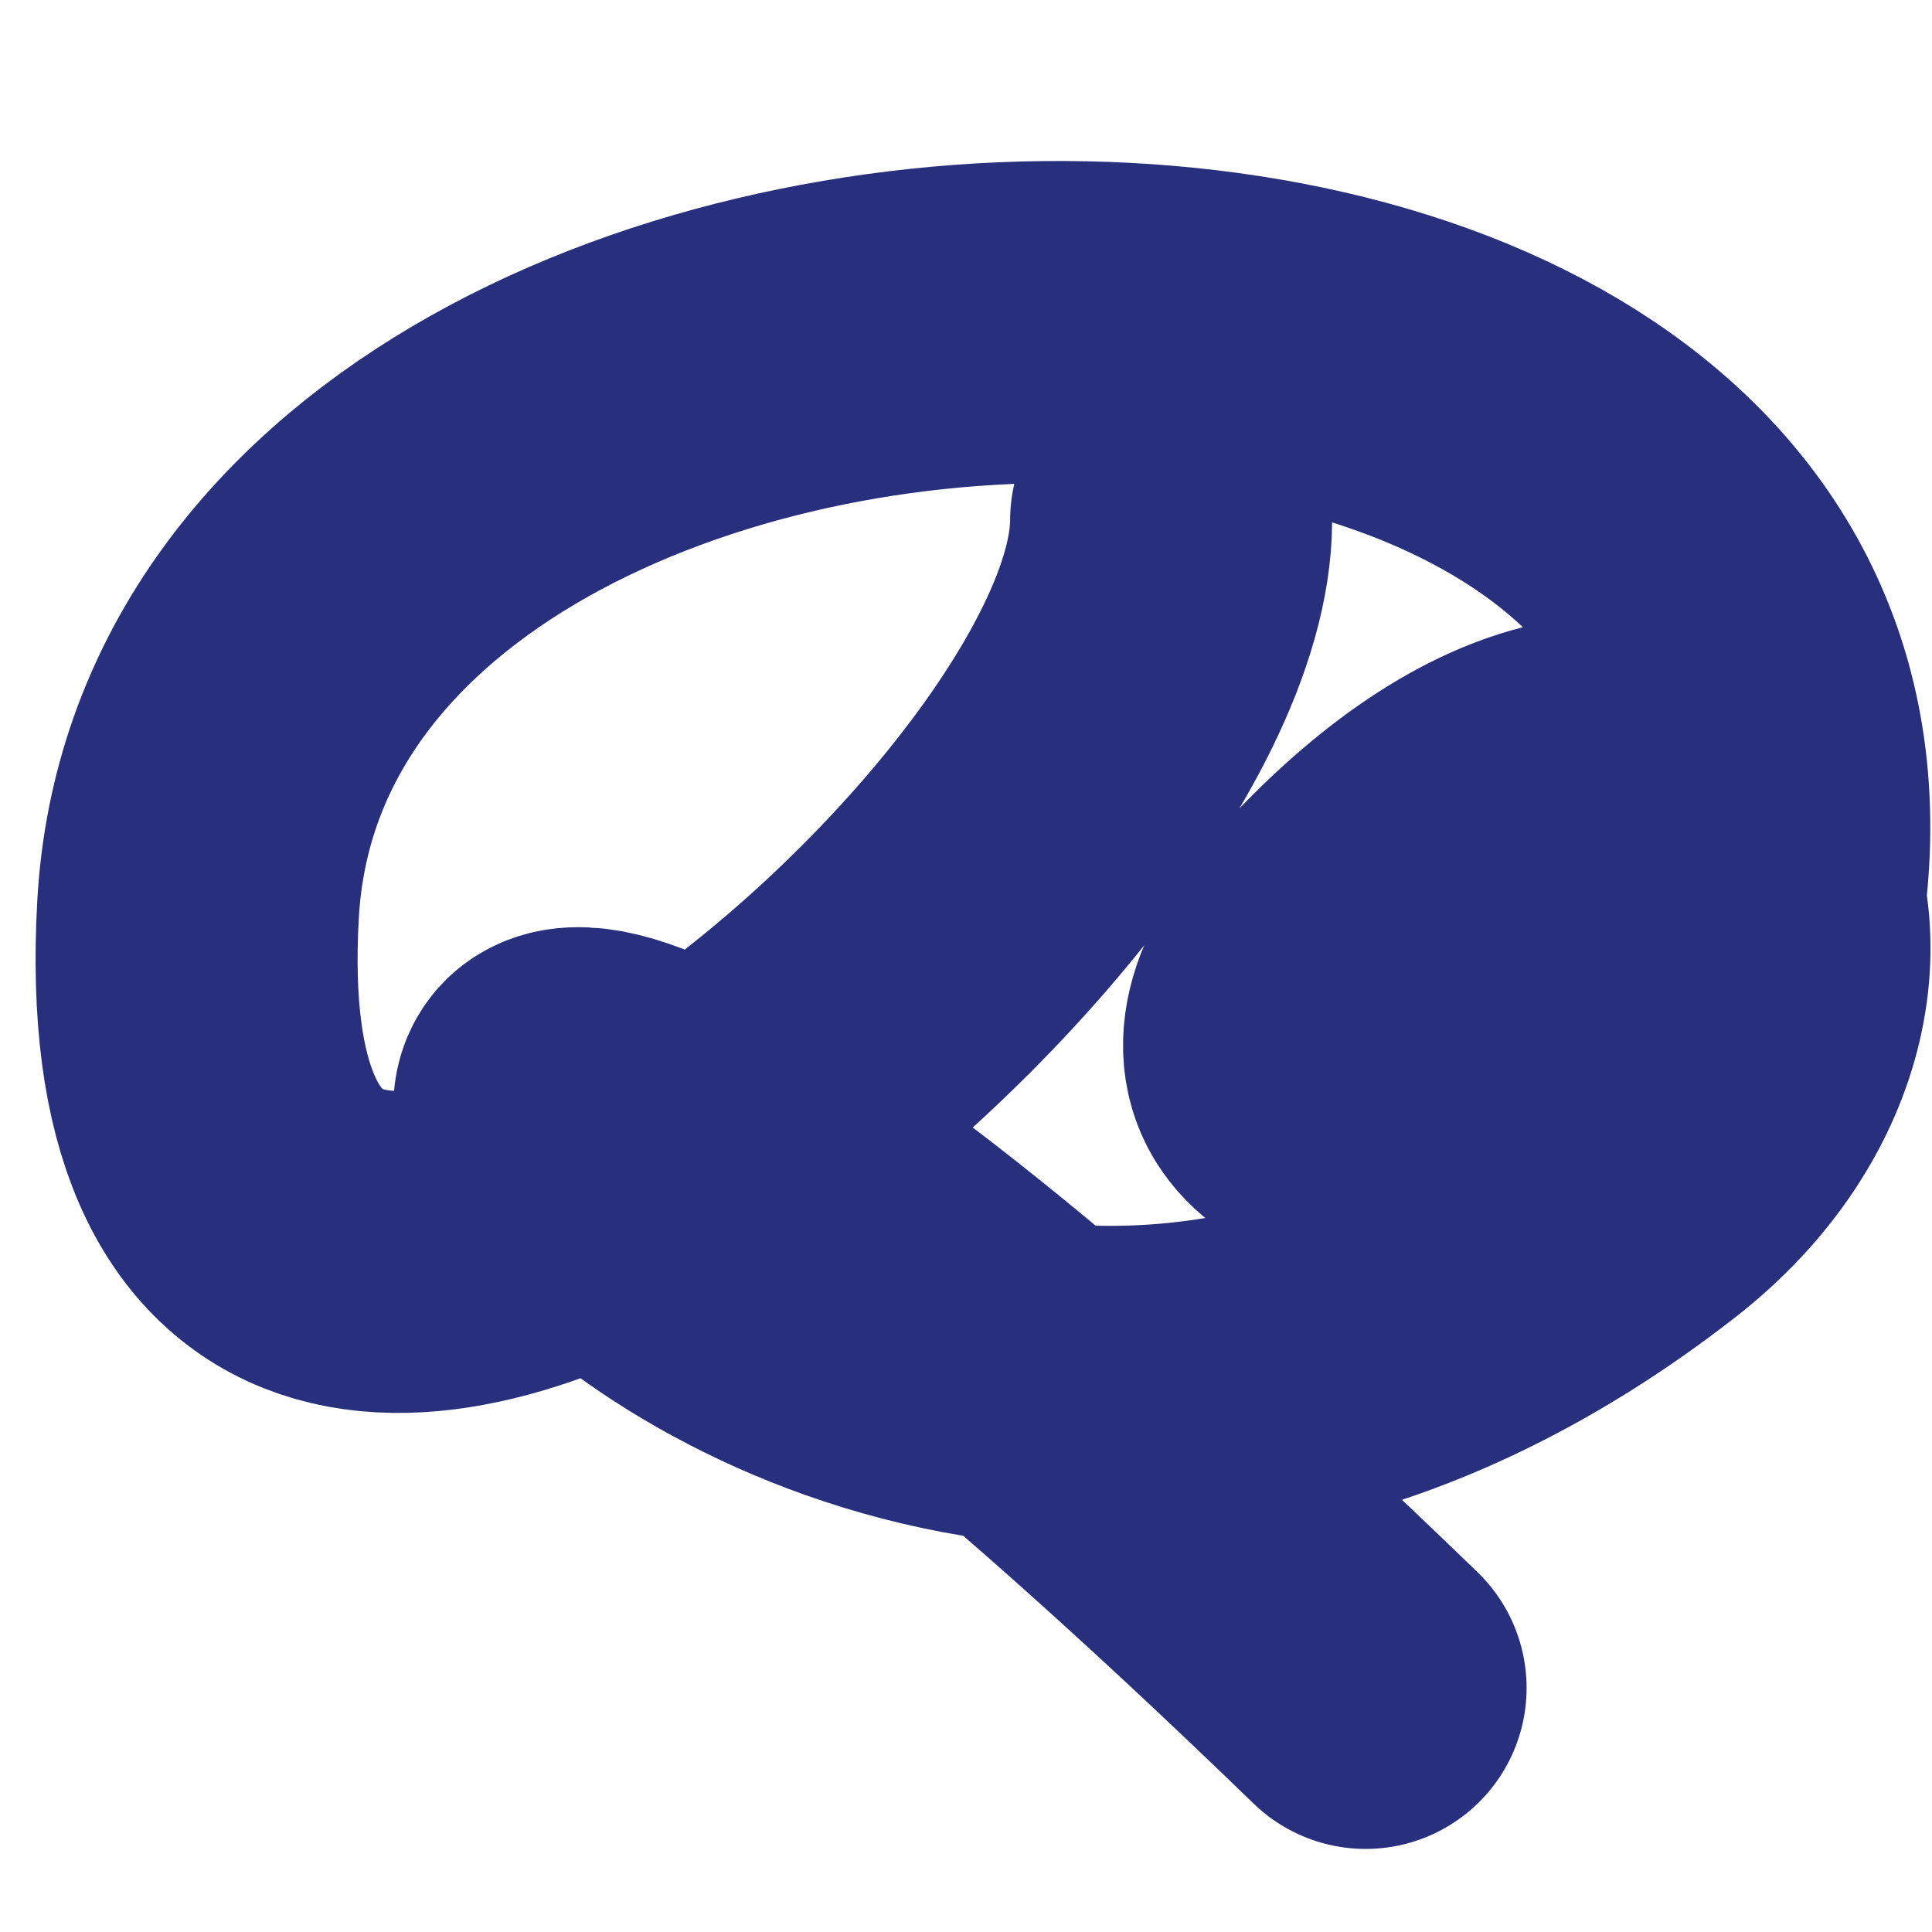
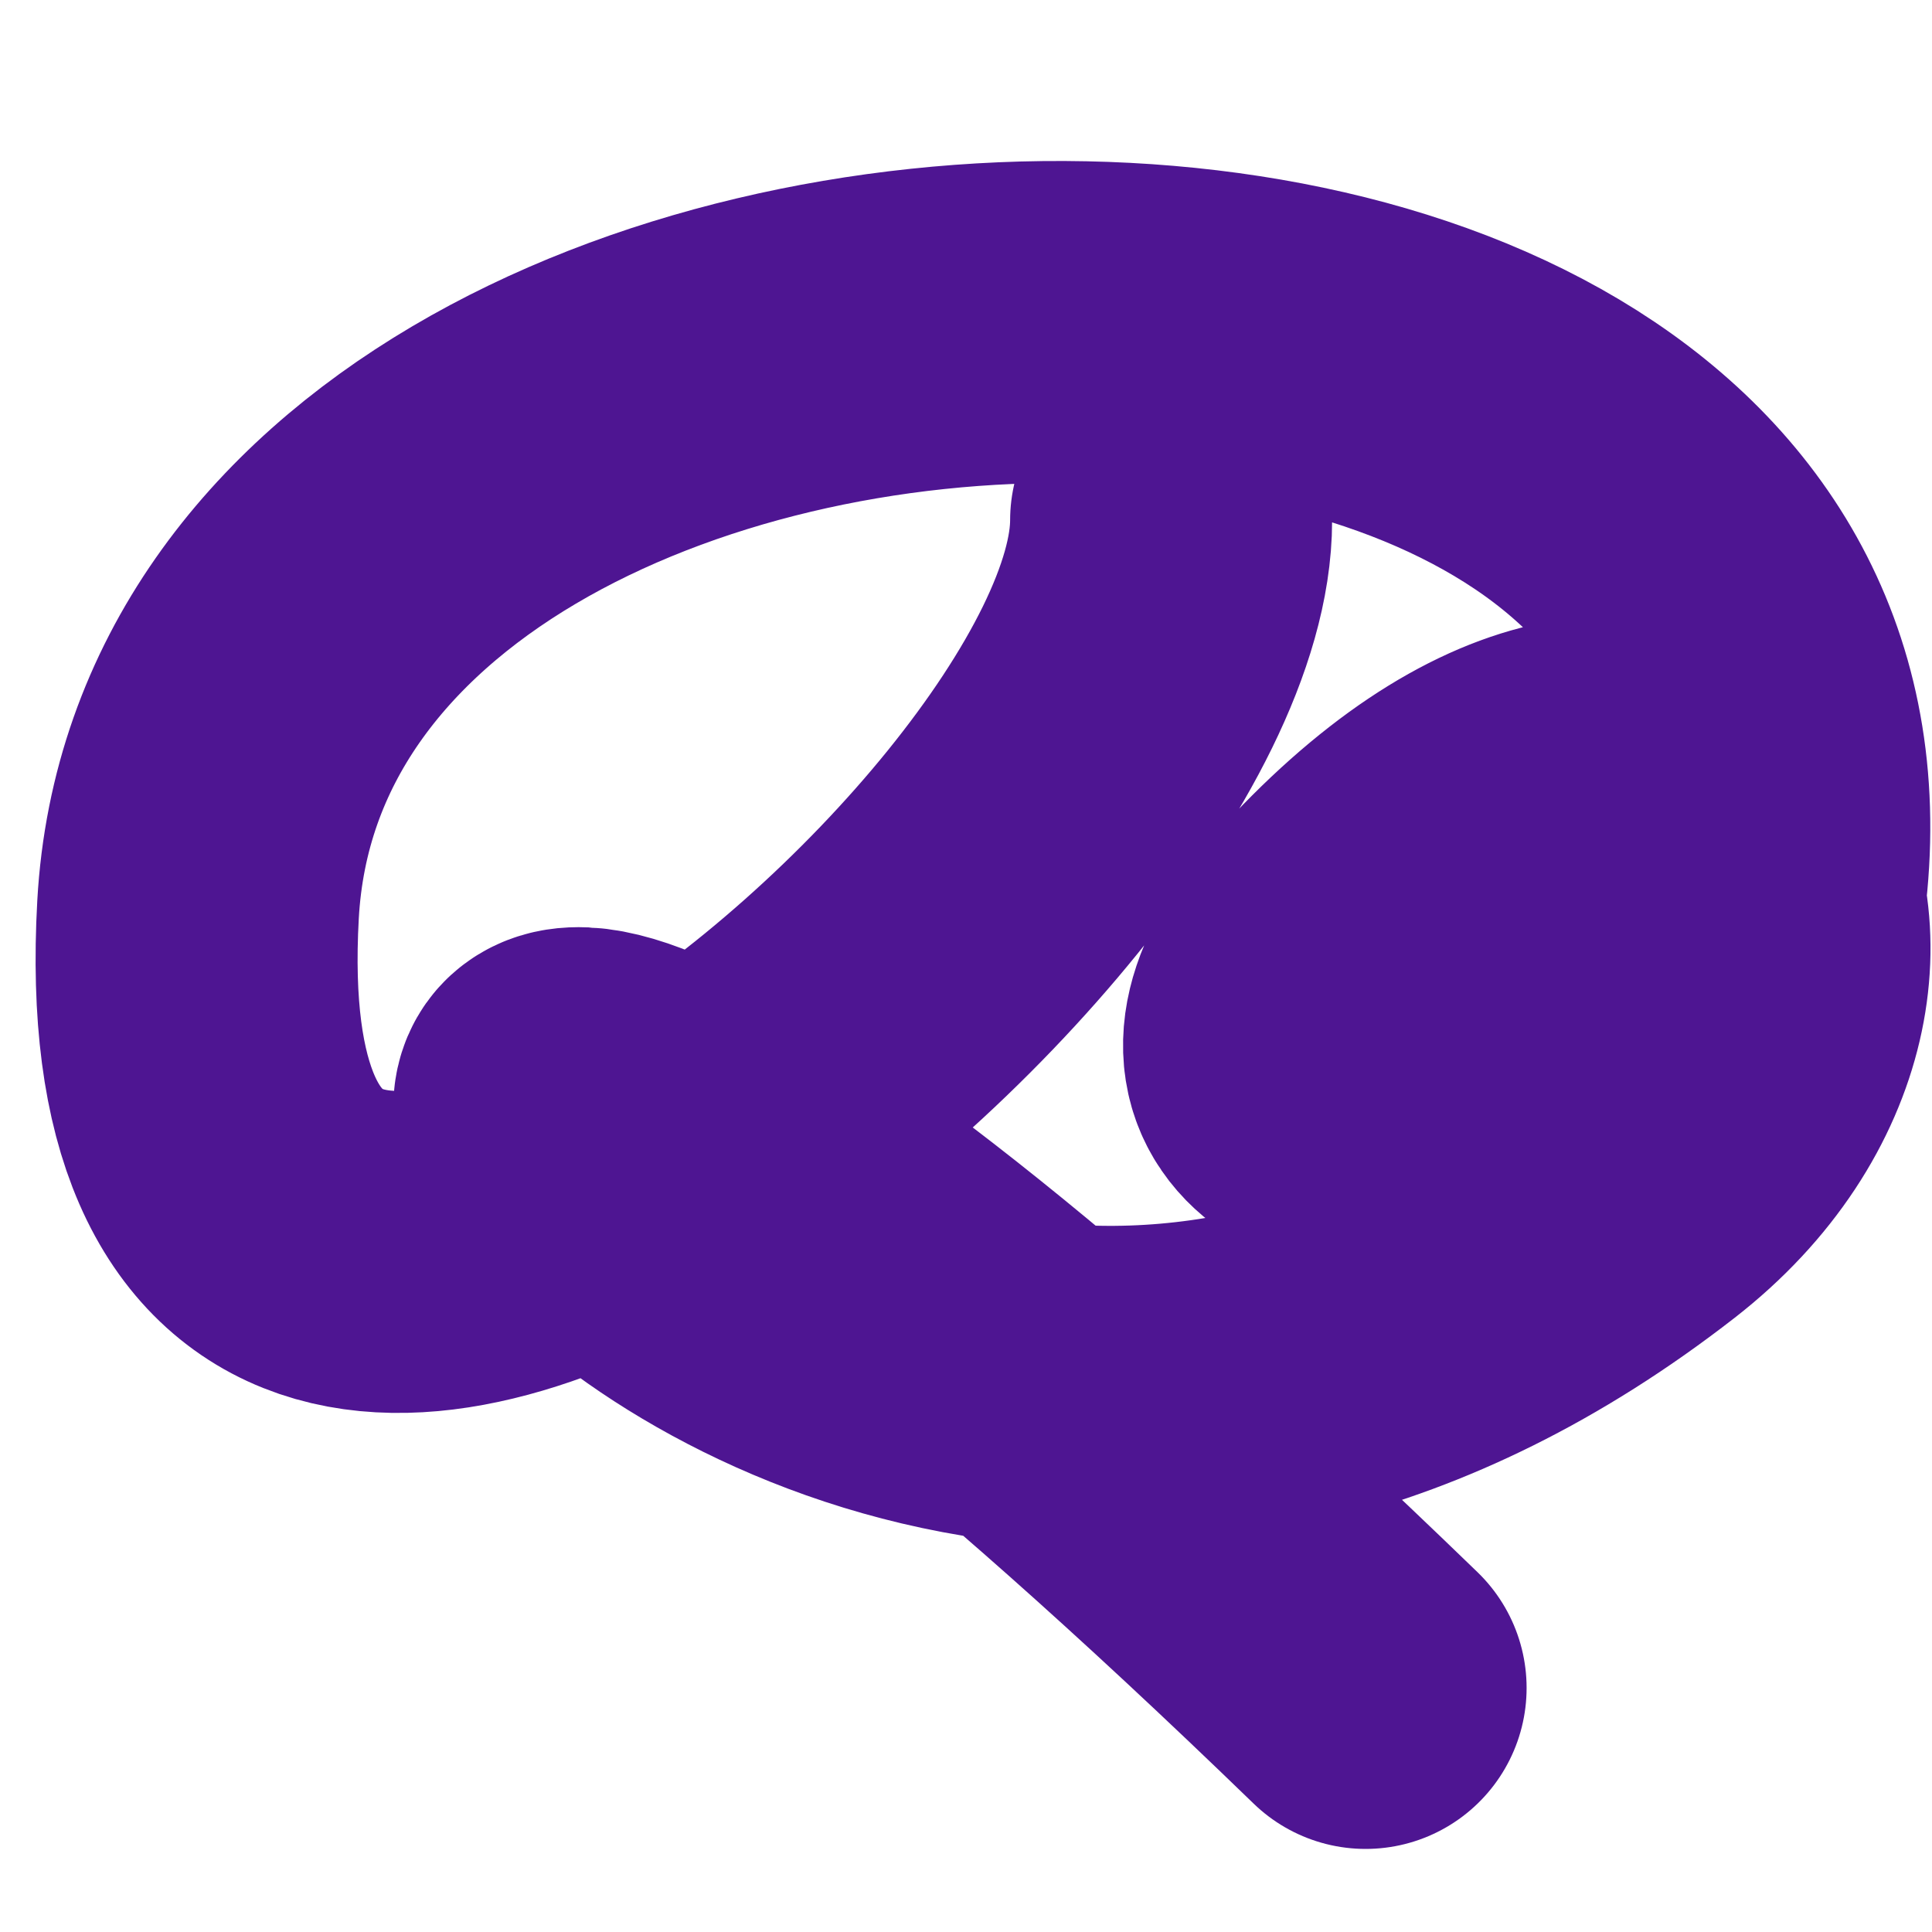
<svg xmlns="http://www.w3.org/2000/svg" width="0.375em" height="0.375em" viewBox="0 0 6 6" fill="none">
-   <path d="M4.241 5.242C-0.326 0.817 2.157 5.972 5.08 3.698C5.972 3.004 5.304 1.762 4.241 2.825C3.299 3.767 5.278 3.578 5.416 3.093C6.209 0.318 0.751 0.378 0.615 2.825C0.476 5.33 3.637 2.774 3.637 1.616" stroke="#282F7C" stroke-linecap="round" />
+   <path d="M4.241 5.242C-0.326 0.817 2.157 5.972 5.08 3.698C5.972 3.004 5.304 1.762 4.241 2.825C3.299 3.767 5.278 3.578 5.416 3.093C6.209 0.318 0.751 0.378 0.615 2.825C0.476 5.33 3.637 2.774 3.637 1.616" stroke="#4e1592" stroke-linecap="round" />
</svg>
